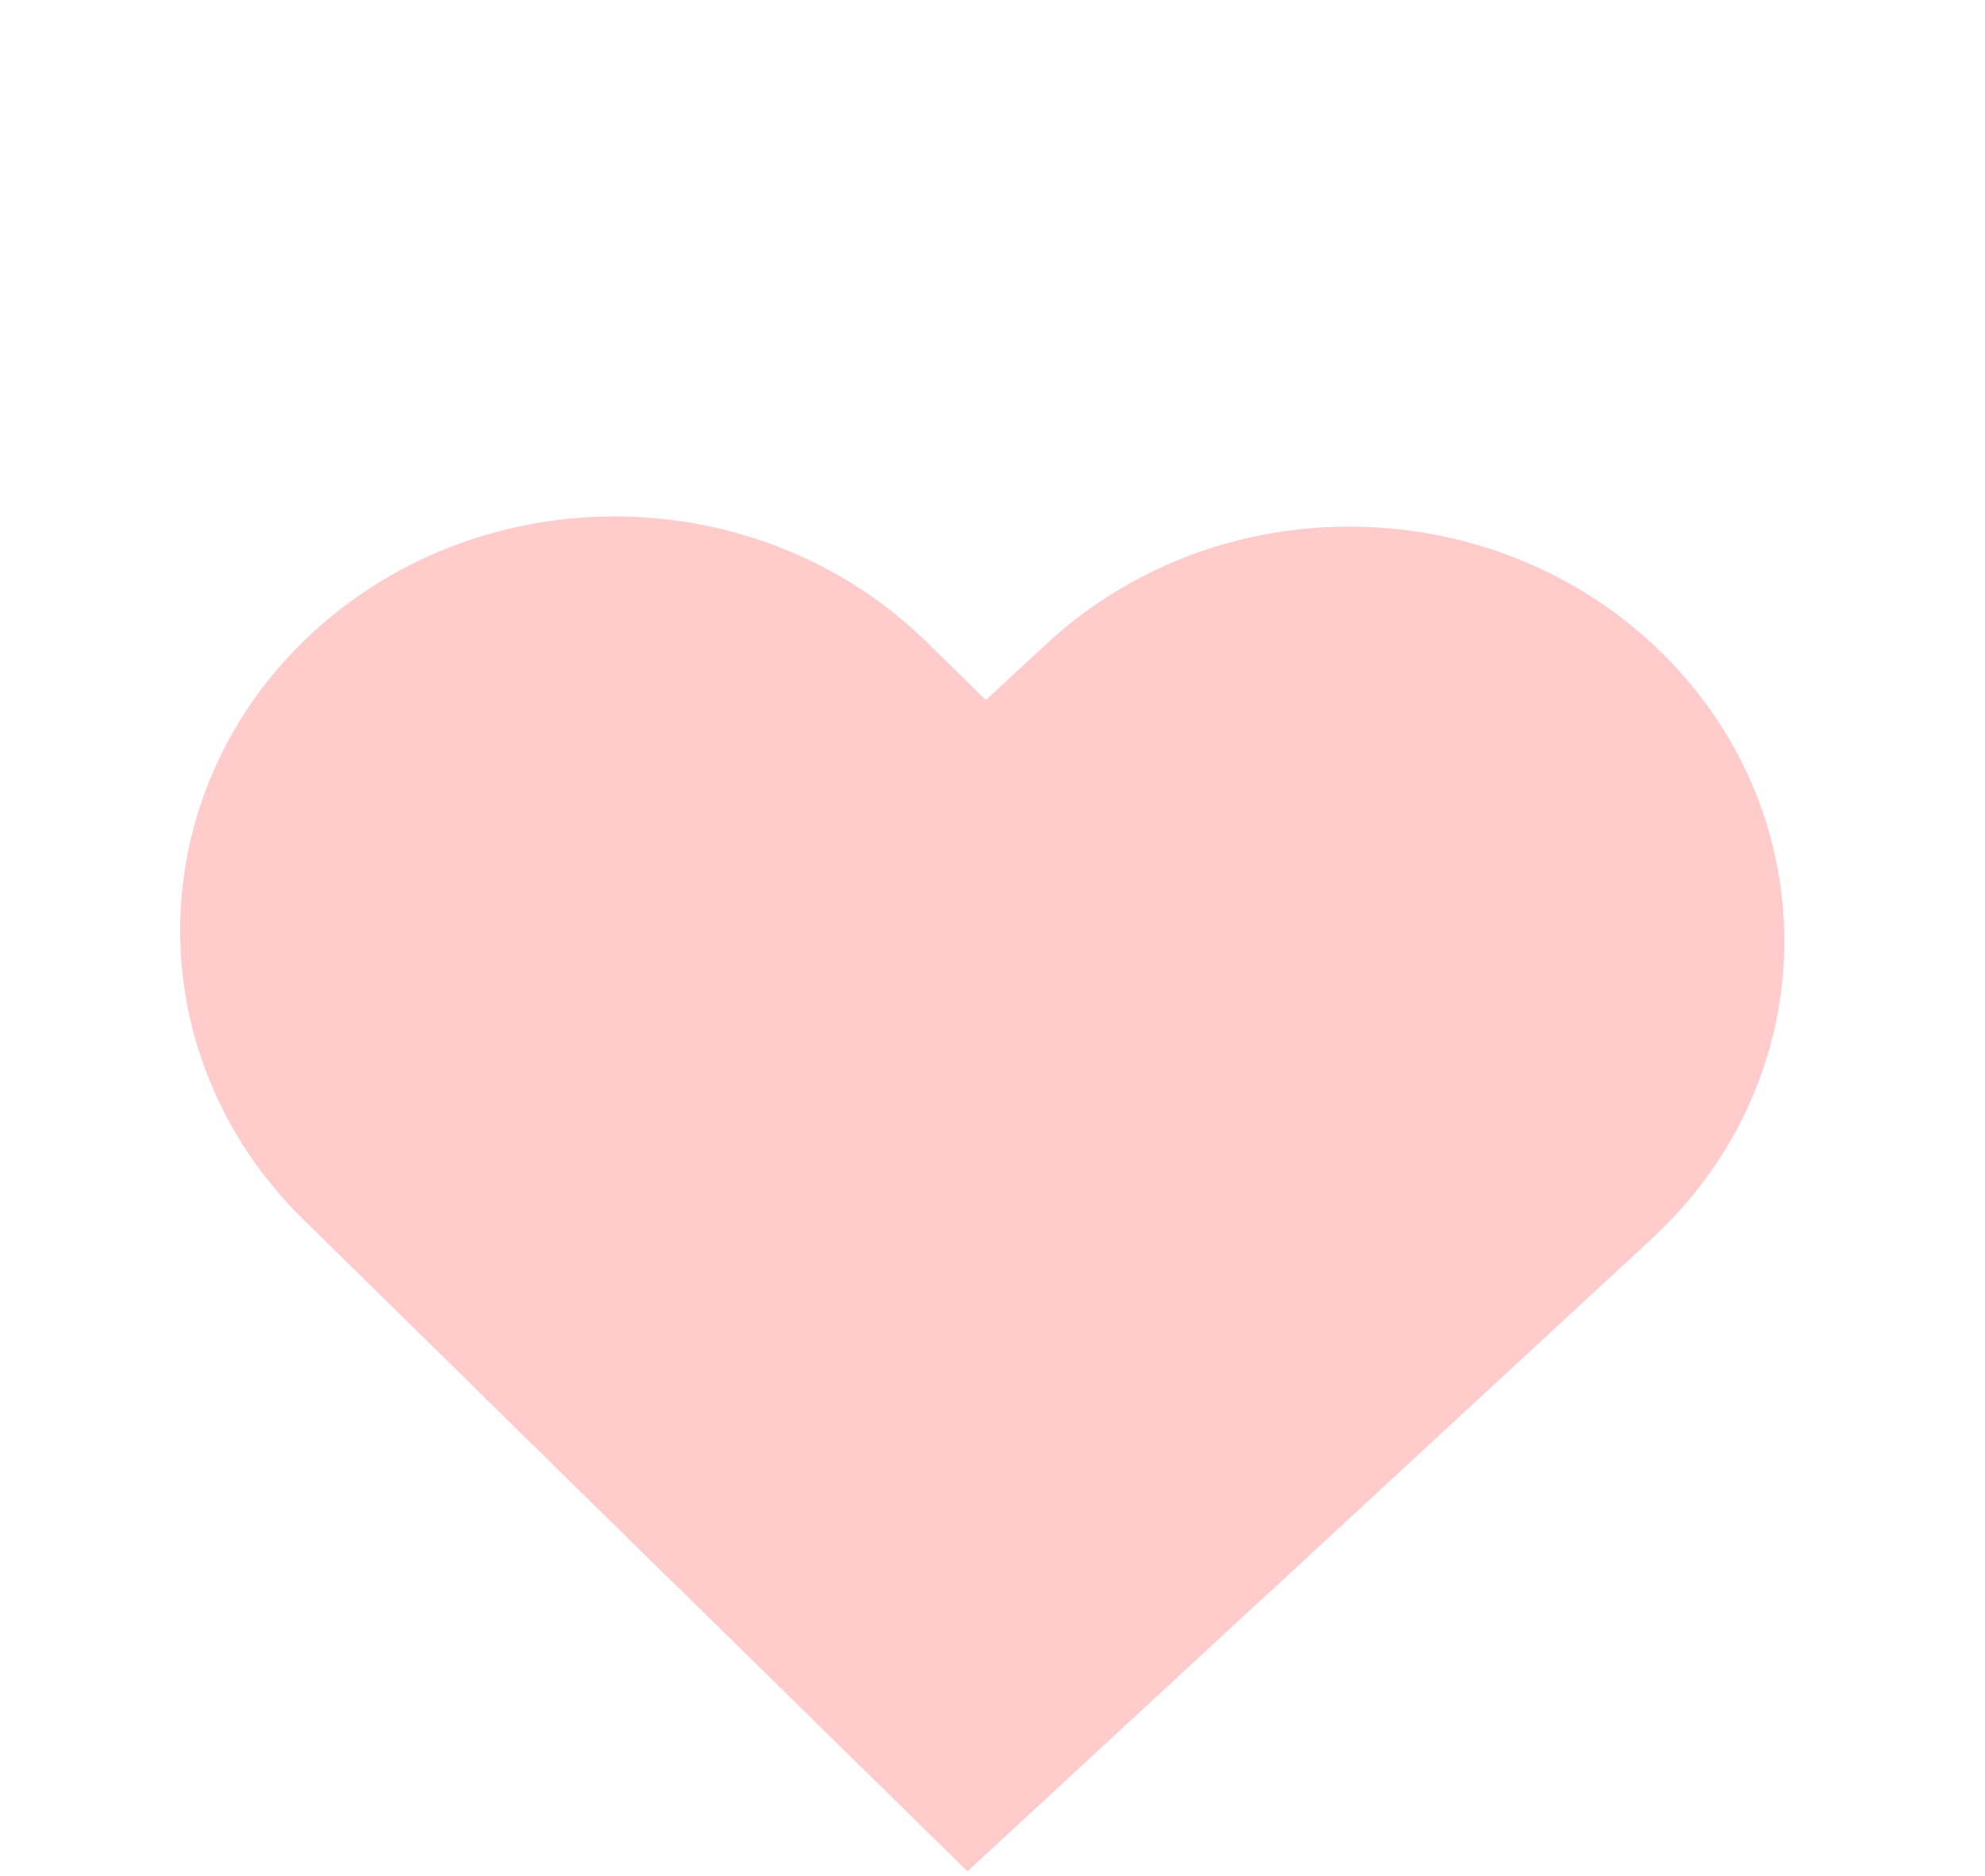
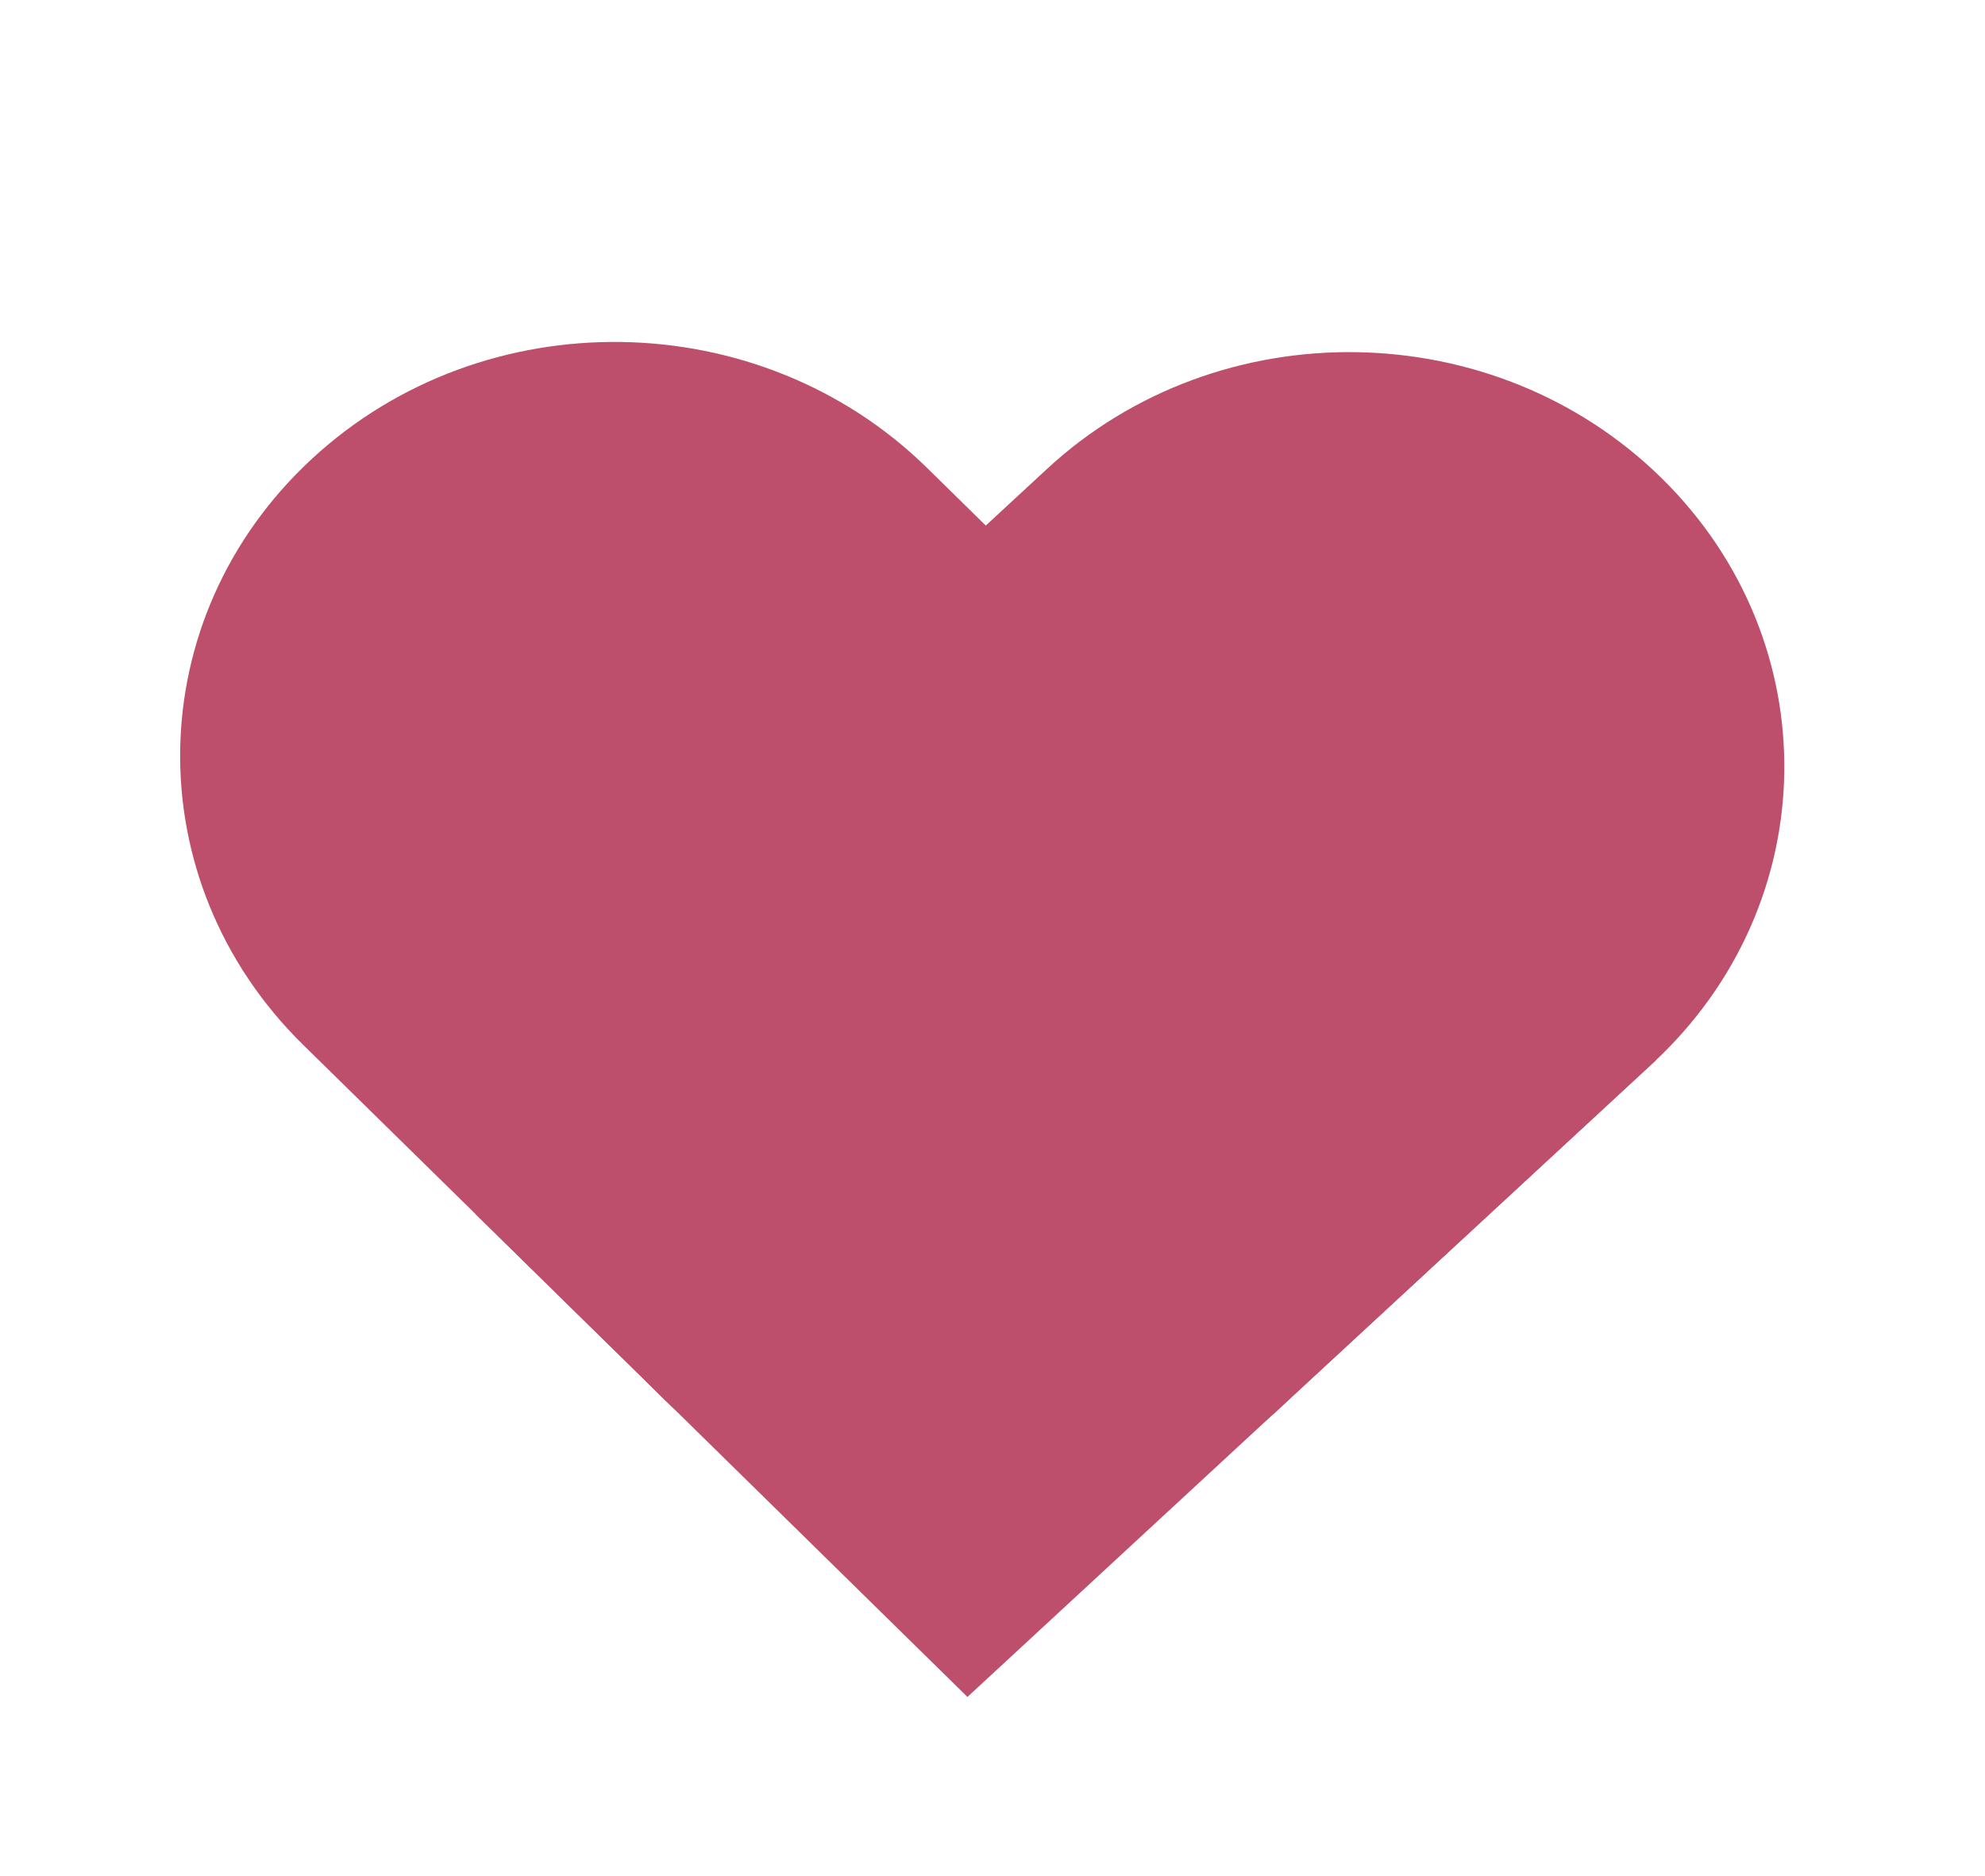
- <svg xmlns="http://www.w3.org/2000/svg" width="91" height="86" viewBox="0 0 91 86" fill="none">
-   <rect width="62.242" height="38.903" rx="19.452" transform="matrix(0.734151 -0.678986 0.713595 0.700558 16.5903 58.5486)" fill="#FFCBCB" />
-   <rect width="62.152" height="38.959" rx="19.48" transform="matrix(-0.713595 -0.700558 0.734151 -0.678986 44.3516 85.8027)" fill="#FFCBCB" />
-   <rect width="42.995" height="31.619" transform="matrix(0.734151 -0.678986 0.713595 0.700558 21.7888 63.6521)" fill="#FFCBCB" />
+ <svg xmlns="http://www.w3.org/2000/svg" width="91" height="86" viewBox="0 13 91 76" fill="none">
+   <rect width="62.242" height="38.903" rx="19.452" transform="matrix(0.734151 -0.678986 0.713595 0.700558 16.5903 58.5486)" fill="#BD4F6C" />
+   <rect width="62.152" height="38.959" rx="19.48" transform="matrix(-0.713595 -0.700558 0.734151 -0.678986 44.3516 85.8027)" fill="#BD4F6C" />
+   <rect width="42.995" height="31.619" transform="matrix(0.734151 -0.678986 0.713595 0.700558 21.7888 63.6521)" fill="#BD4F6C" />
</svg>
